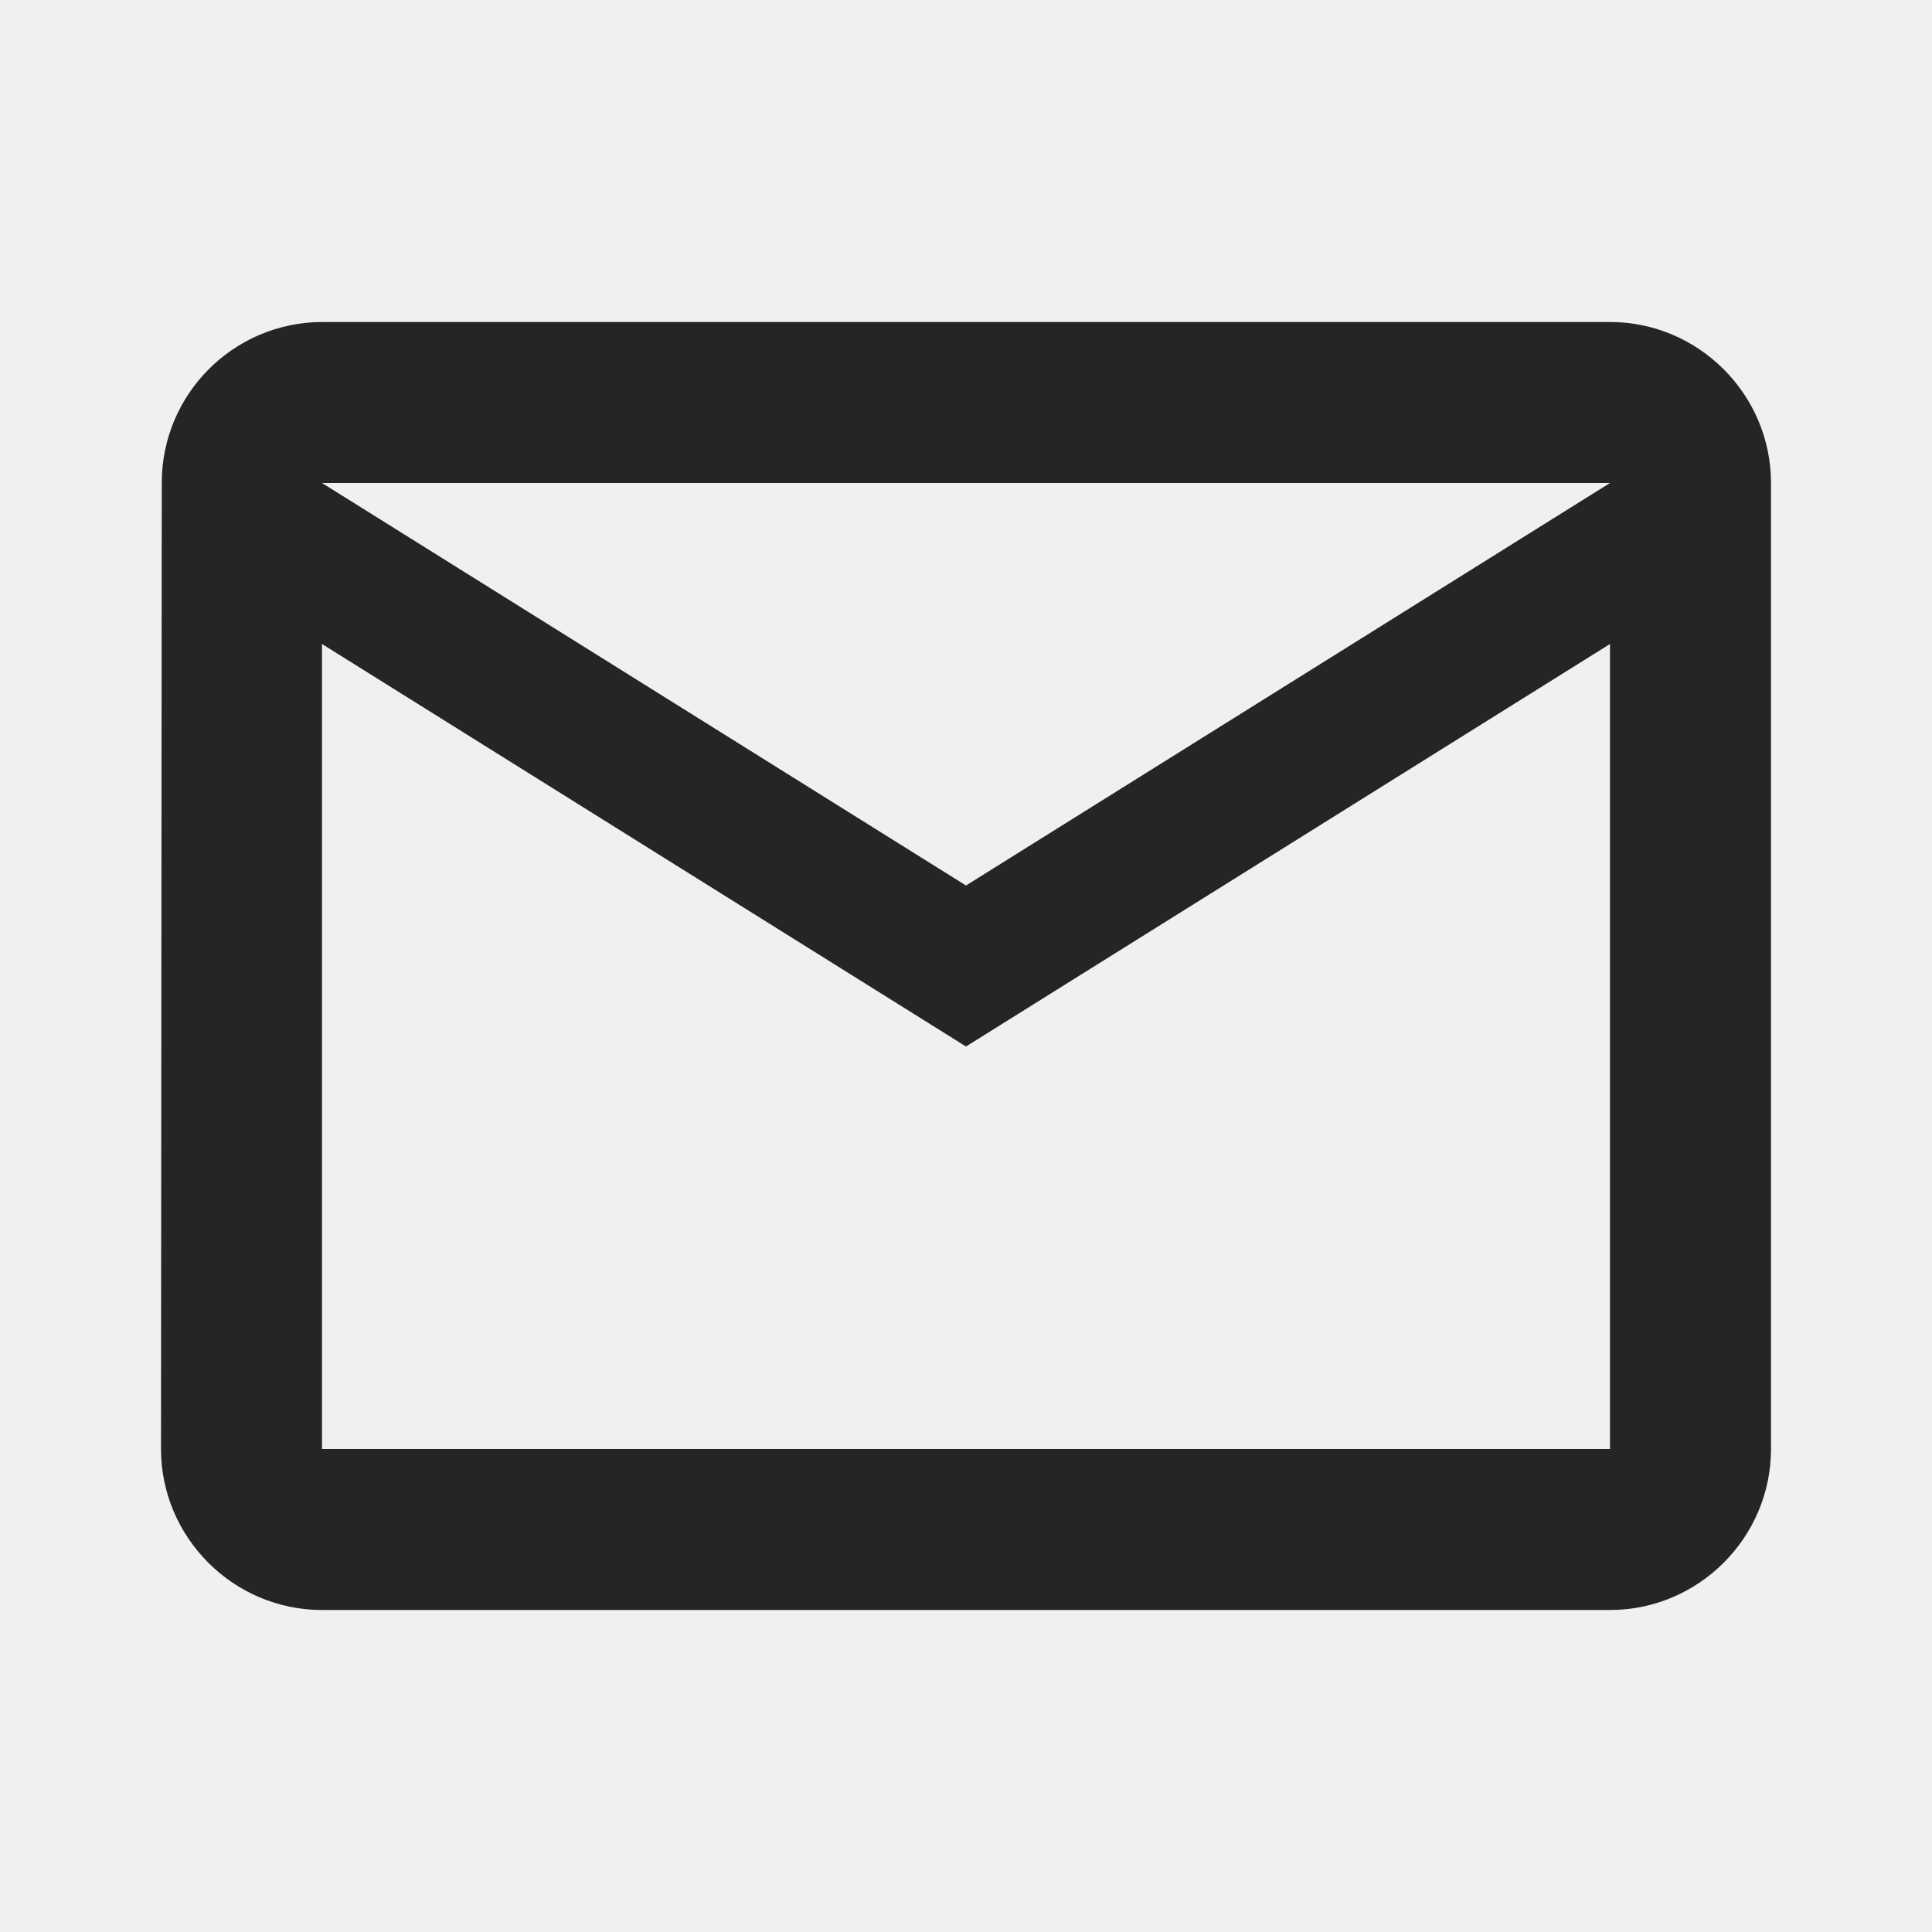
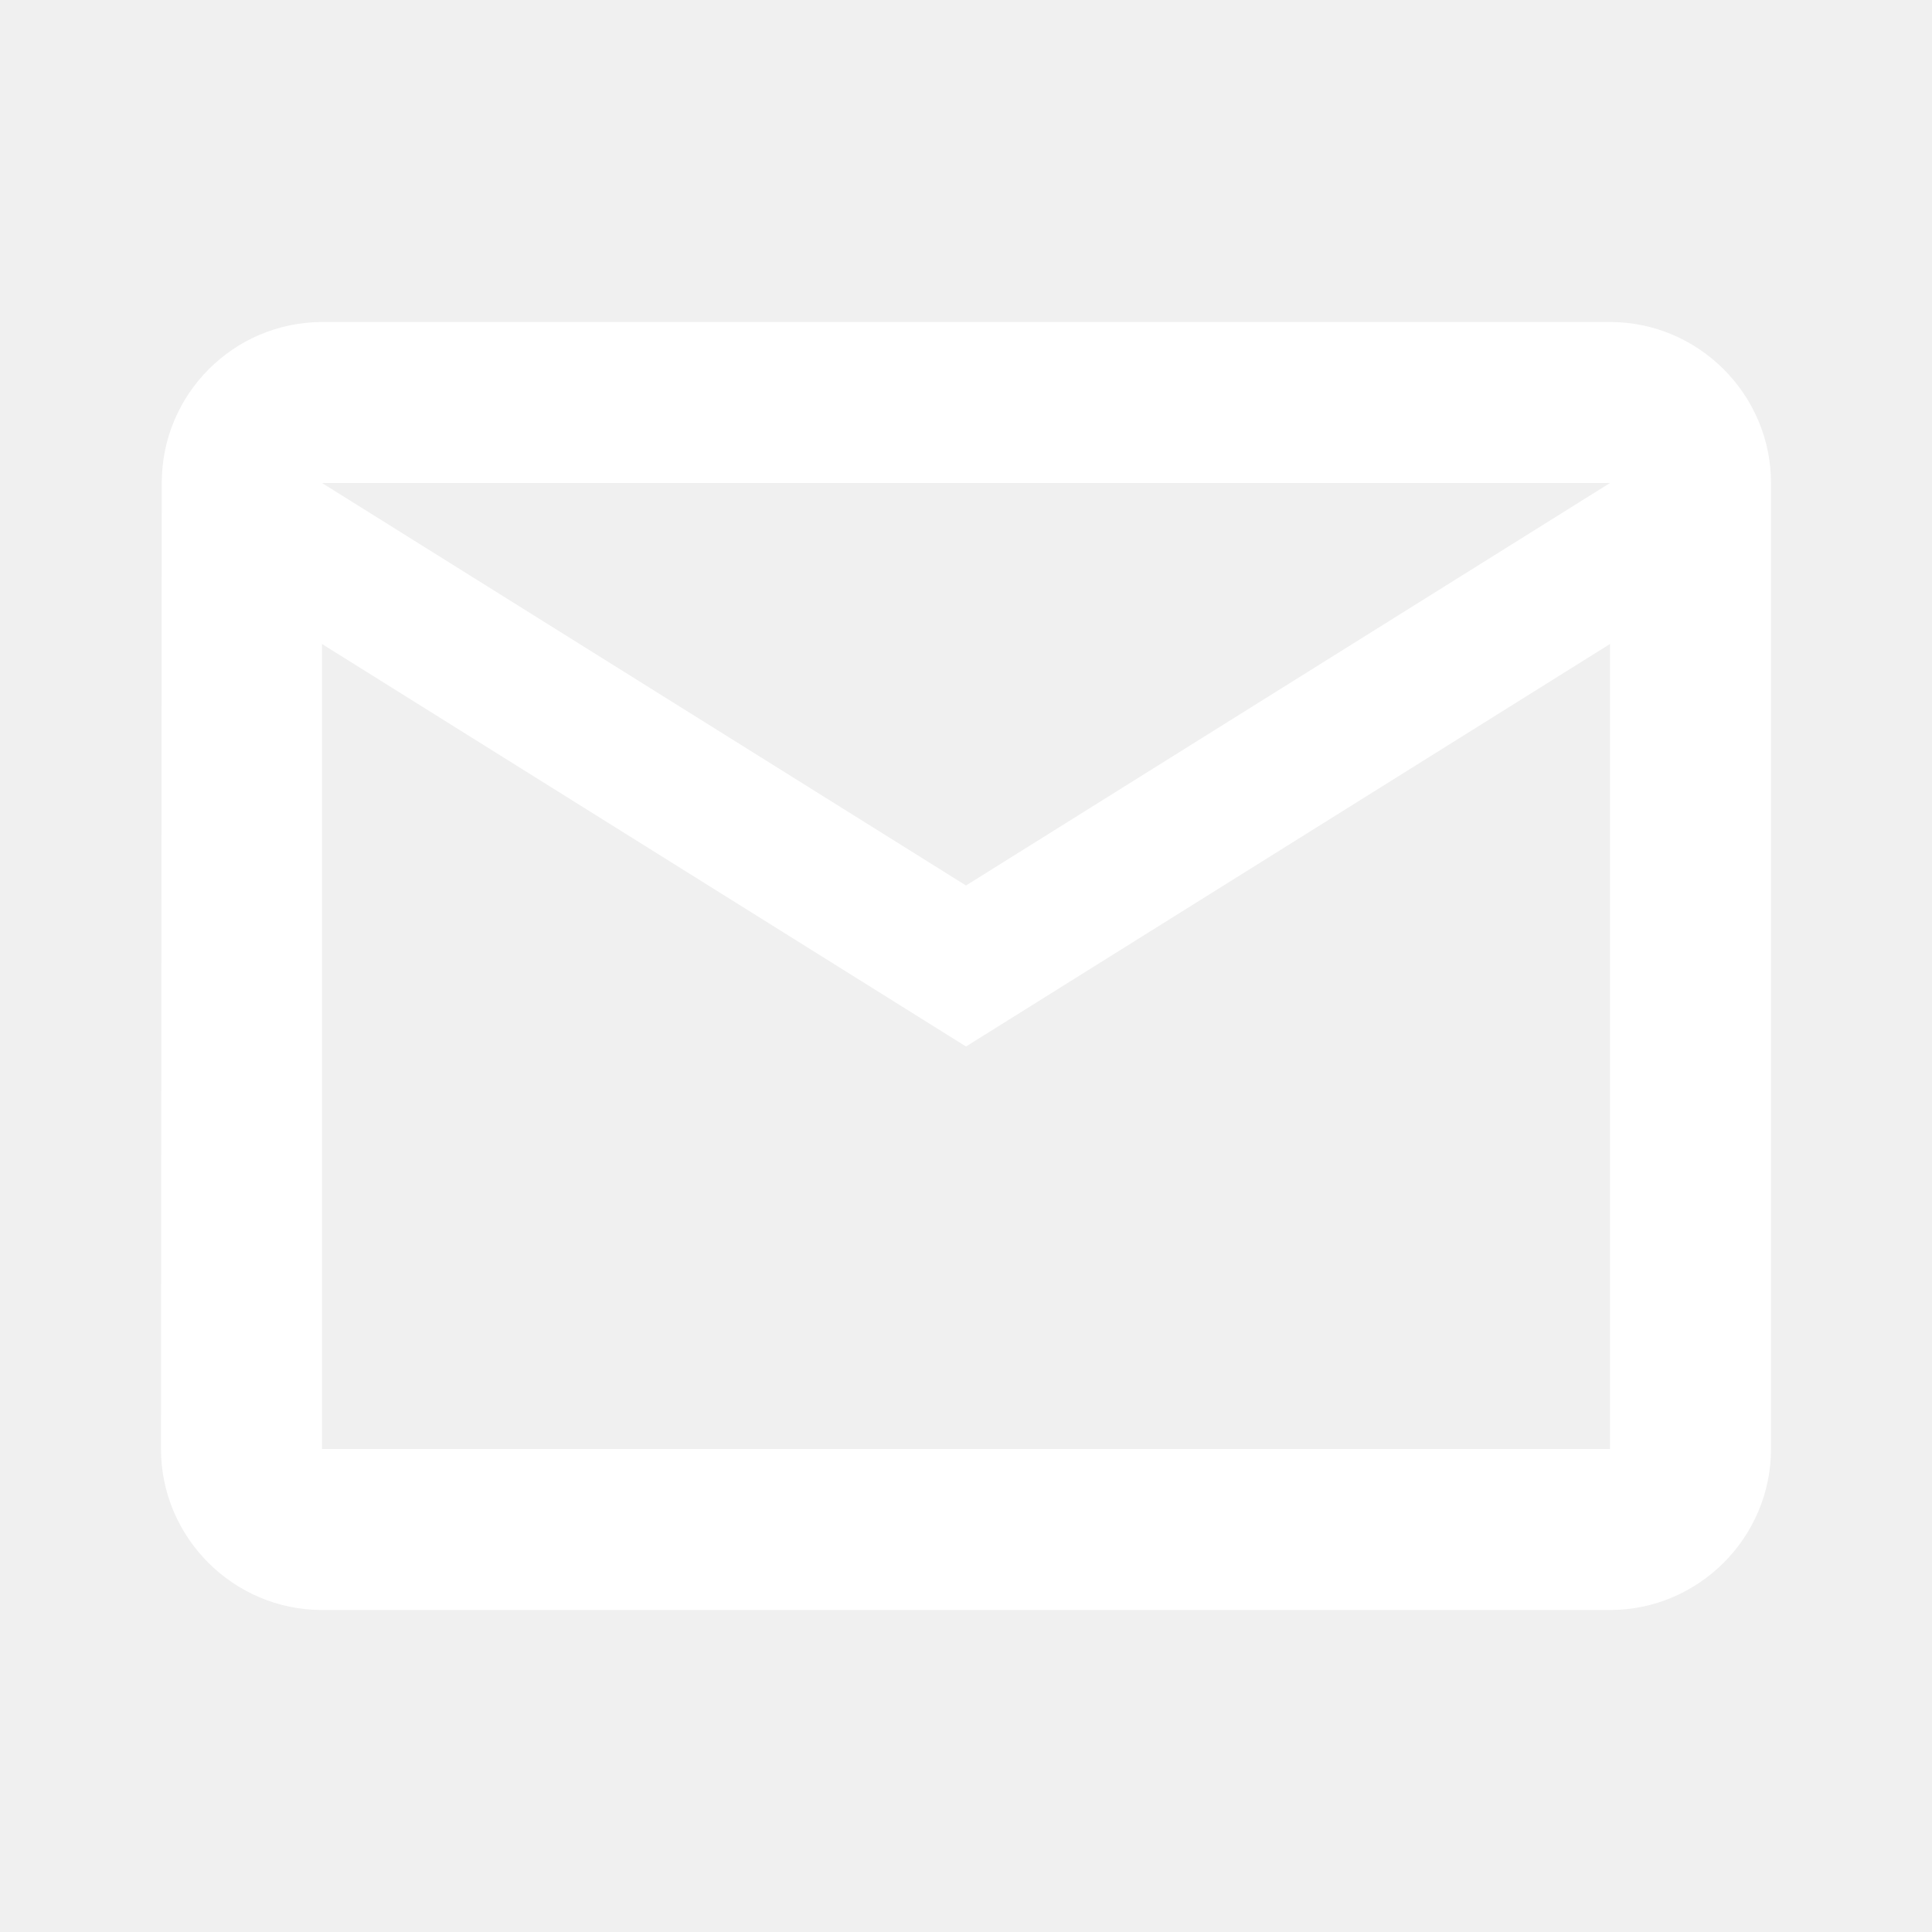
<svg xmlns="http://www.w3.org/2000/svg" width="30" height="30">
-   <path id="mail" d="M25 5H5a2.497 2.497 0 00-2.488 2.5l-.012 15C2.5 23.875 3.625 25 5 25h20c1.375 0 2.5-1.125 2.5-2.5v-15C27.5 6.125 26.375 5 25 5zm0 17.5H5V10l10 6.25L25 10zm-10-8.75L5 7.5h20zm0 0" fill="#252525" fill-rule="evenodd" />
+   <path id="mail" d="M25 5H5a2.497 2.497 0 00-2.488 2.5l-.012 15C2.5 23.875 3.625 25 5 25h20c1.375 0 2.5-1.125 2.5-2.5v-15C27.5 6.125 26.375 5 25 5zm0 17.5H5V10l10 6.25L25 10zm-10-8.75L5 7.5h20zm0 0" fill="#fff" fill-rule="evenodd" />
</svg>
